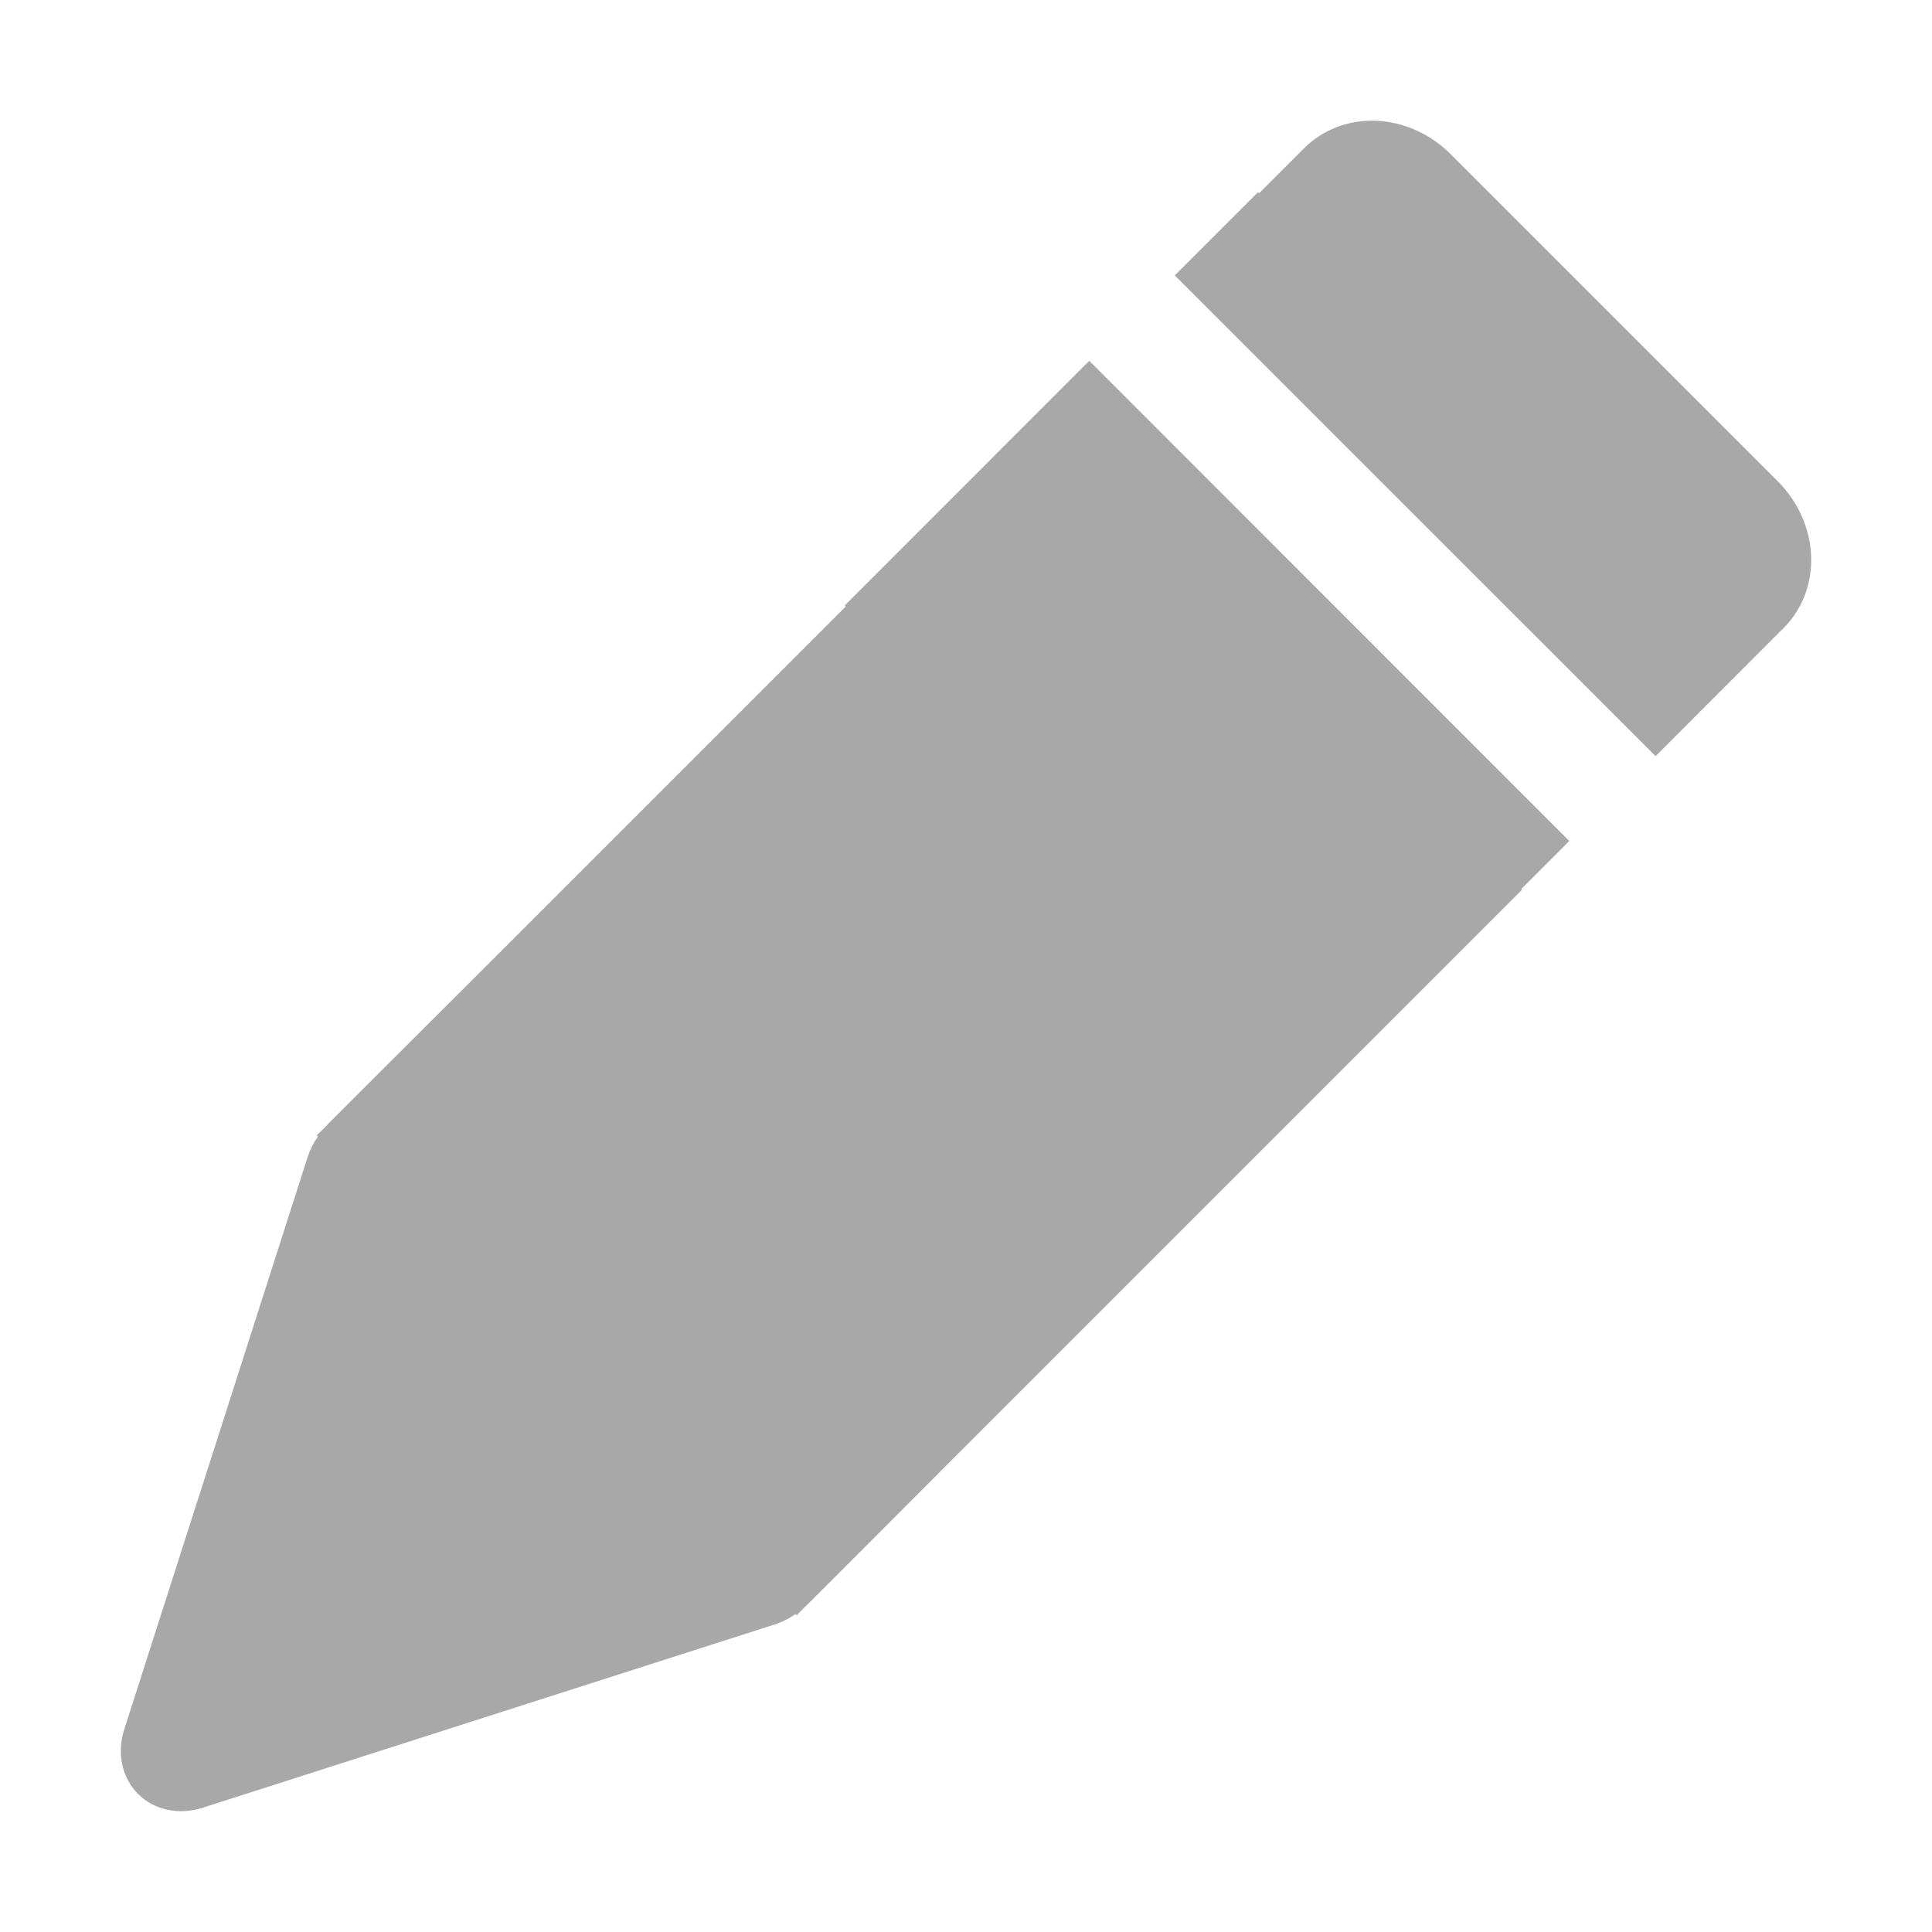
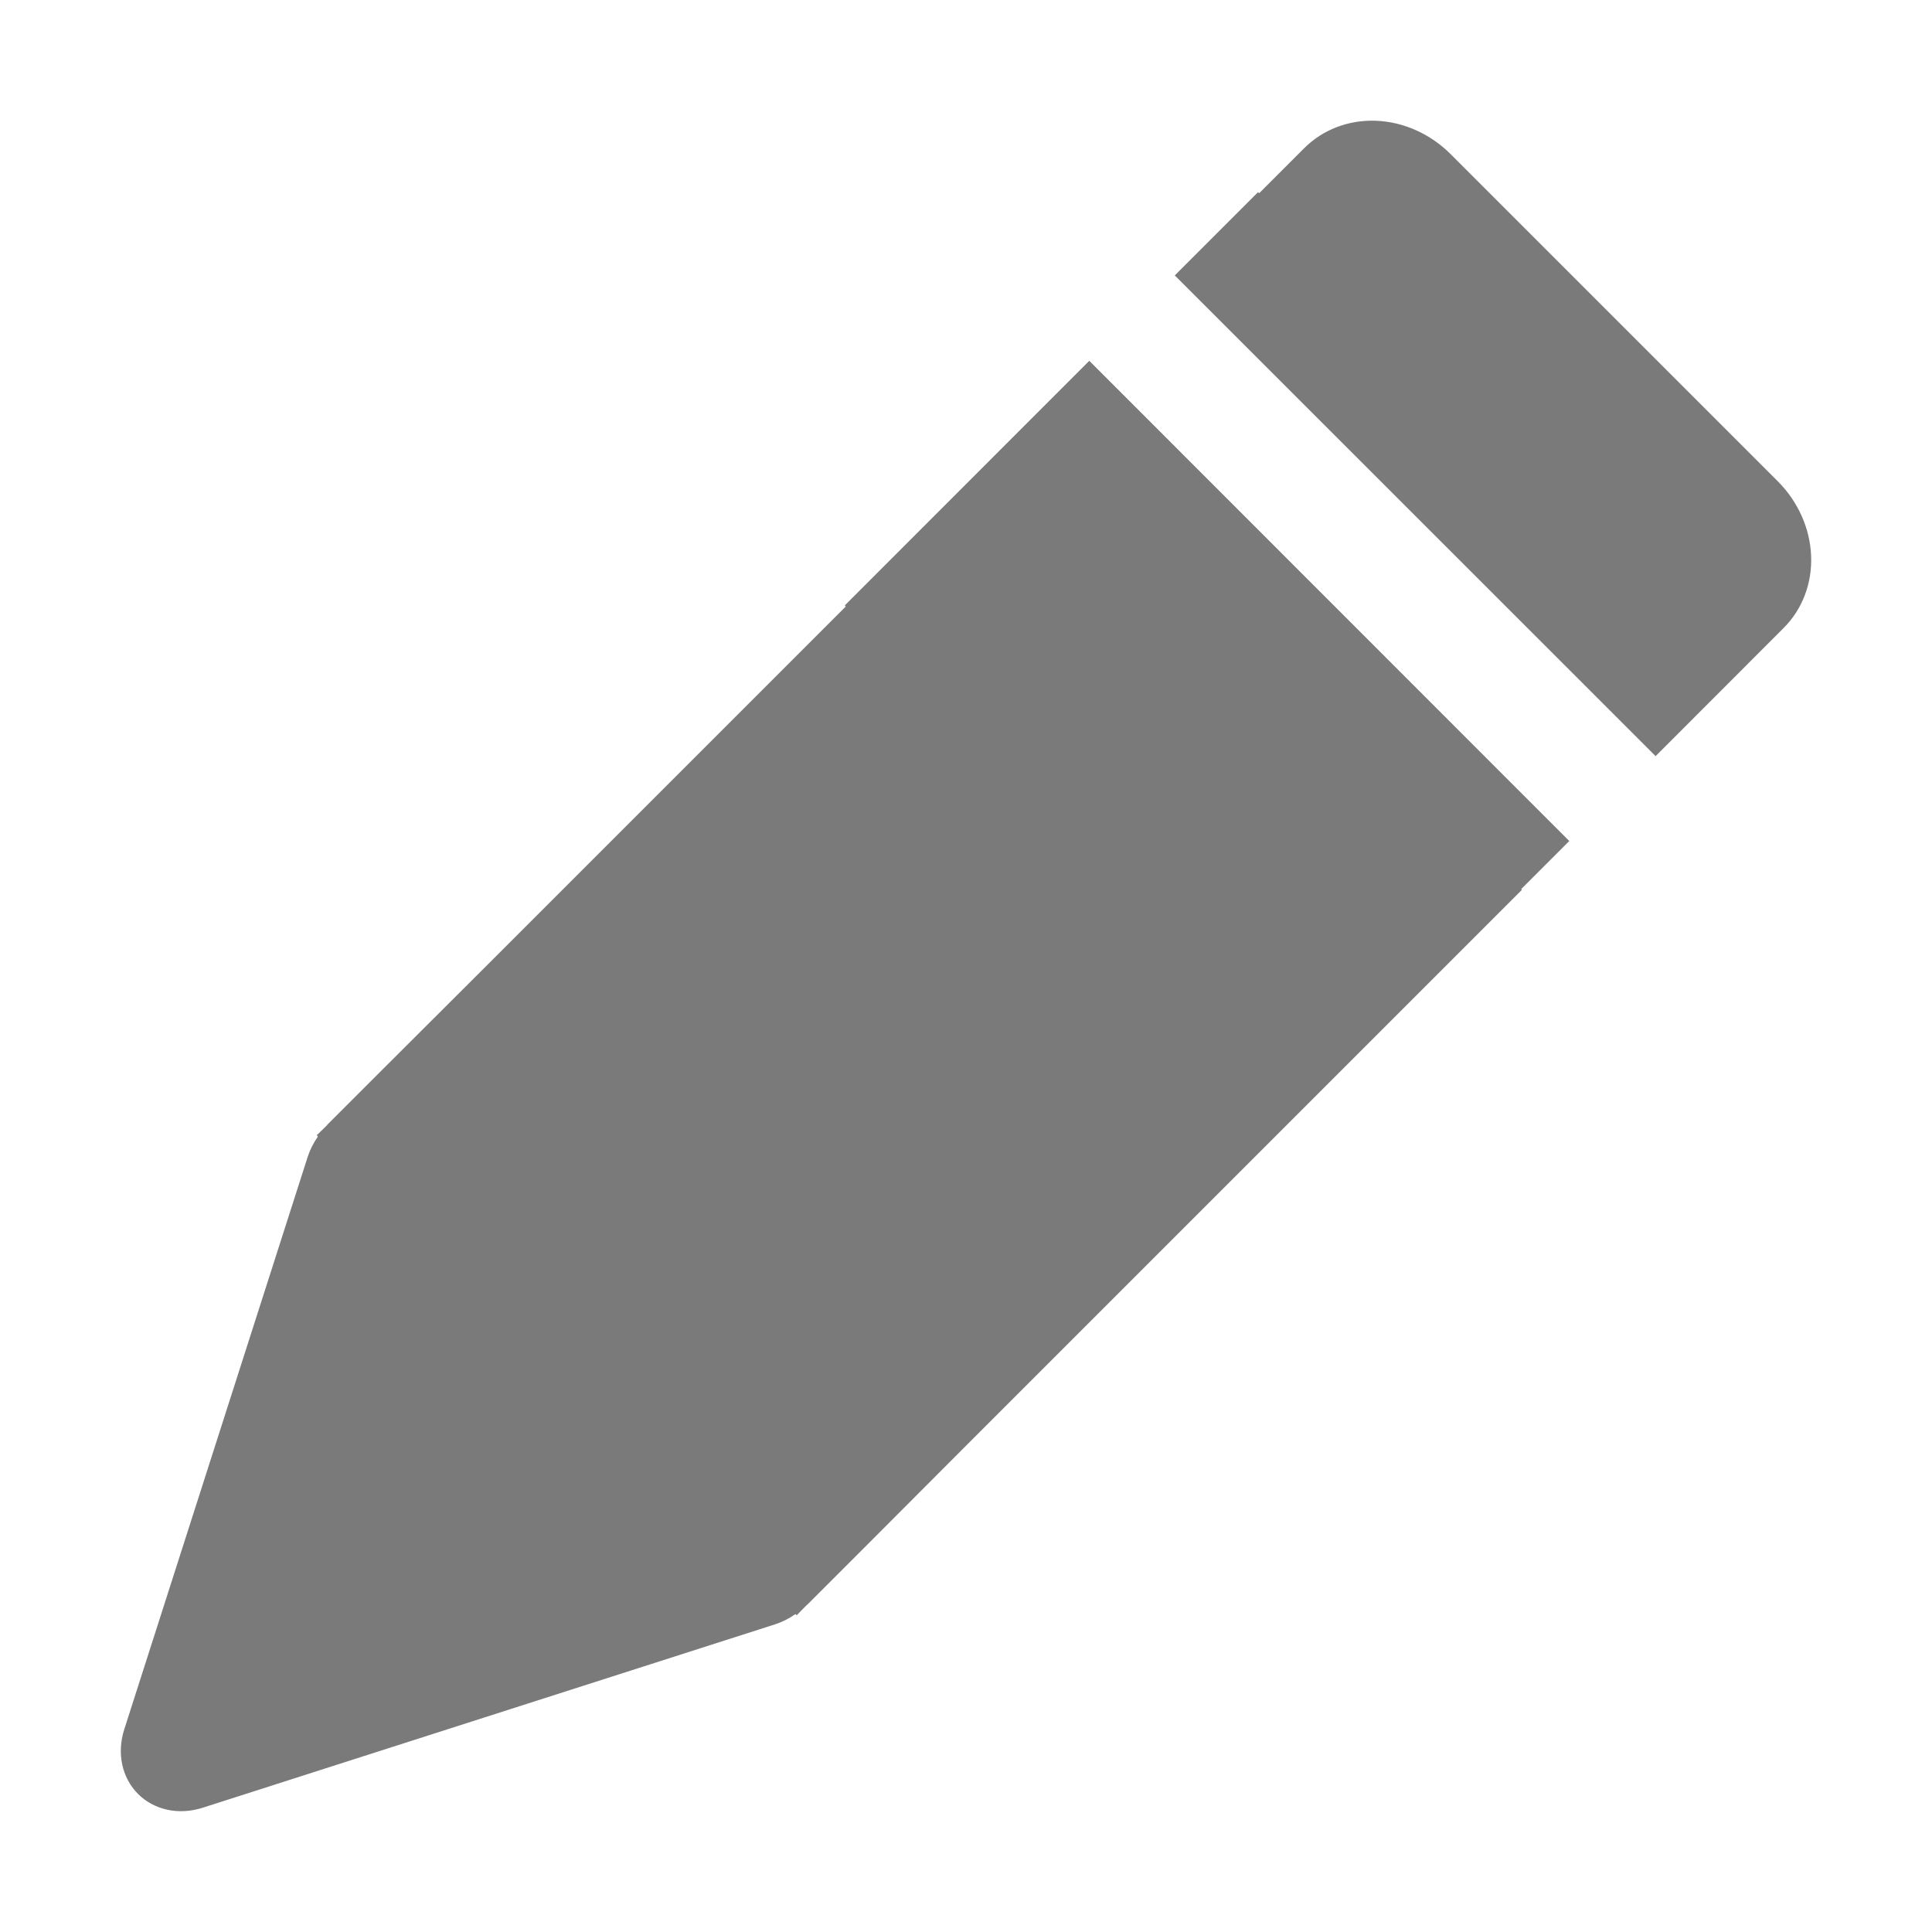
<svg xmlns="http://www.w3.org/2000/svg" xmlns:ns1="http://sodipodi.sourceforge.net/DTD/sodipodi-0.0.dtd" width="16" height="16" viewBox="0 0 16 16" version="1.1" id="svg-dual-tone-template">
  <defs id="defs-tones">
    </defs>
  <ns1:namedview id="namedview-template" pagecolor="#ffffff" bordercolor="#0c0005" showgrid="true">
    <ns1:guide id="guide-left" position="1,8" orientation="1,0" />
    <ns1:guide id="guide-right" position="15,8" orientation="1,0" />
    <ns1:guide id="guide-top" position="8,15" orientation="0,1" />
    <ns1:guide id="guide-bottom" position="8,1" orientation="0,1" />
  </ns1:namedview>
  <g id="layer-icon" style="fill:none;stroke:#a8a8a8;stroke-width:1;stroke-linecap:round;stroke-linejoin:round">
-     <path id="rect2-2-1-1" style="fill:#a8a8a8;fill-opacity:1;fill-rule:evenodd;stroke:none;stroke-width:1" d="M 11.396 1 A 0.893 0.824 45 0 0 10.799 1.229 L 10.428 1.6 L 10.418 1.592 L 9.729 2.281 L 13.711 6.262 L 14.771 5.201 A 0.893 0.824 45 0 0 14.723 3.986 L 12.014 1.277 A 0.893 0.824 45 0 0 11.396 1 z M 9.021 2.988 L 6.996 5.014 L 7.004 5.023 L 4.047 7.98 L 3.129 8.896 L 2.709 9.316 A 0.53 0.595 45 0 0 2.709 9.318 L 2.623 9.402 L 2.633 9.412 A 0.53 0.595 45 0 0 2.549 9.578 L 1.029 14.322 A 0.53 0.595 45 0 0 1.678 14.971 L 6.422 13.451 A 0.53 0.595 45 0 0 6.588 13.367 L 6.598 13.377 L 6.682 13.291 A 0.53 0.595 45 0 0 6.684 13.291 L 7.104 12.871 L 8.02 11.953 L 12.604 7.369 L 12.598 7.363 L 12.996 6.965 L 9.021 2.988 z " />
+     <path id="rect2-2-1-1" style="fill:#7a7a7a;fill-opacity:1;fill-rule:evenodd;stroke:none;stroke-width:1" d="M 11.396 1 A 0.893 0.824 45 0 0 10.799 1.229 L 10.428 1.6 L 10.418 1.592 L 9.729 2.281 L 13.711 6.262 L 14.771 5.201 A 0.893 0.824 45 0 0 14.723 3.986 L 12.014 1.277 A 0.893 0.824 45 0 0 11.396 1 z M 9.021 2.988 L 6.996 5.014 L 7.004 5.023 L 4.047 7.98 L 3.129 8.896 L 2.709 9.316 A 0.53 0.595 45 0 0 2.709 9.318 L 2.623 9.402 L 2.633 9.412 A 0.53 0.595 45 0 0 2.549 9.578 L 1.029 14.322 A 0.53 0.595 45 0 0 1.678 14.971 L 6.422 13.451 A 0.53 0.595 45 0 0 6.588 13.367 L 6.598 13.377 L 6.682 13.291 A 0.53 0.595 45 0 0 6.684 13.291 L 7.104 12.871 L 8.02 11.953 L 12.604 7.369 L 12.598 7.363 L 12.996 6.965 L 9.021 2.988 z " />
  </g>
</svg>
